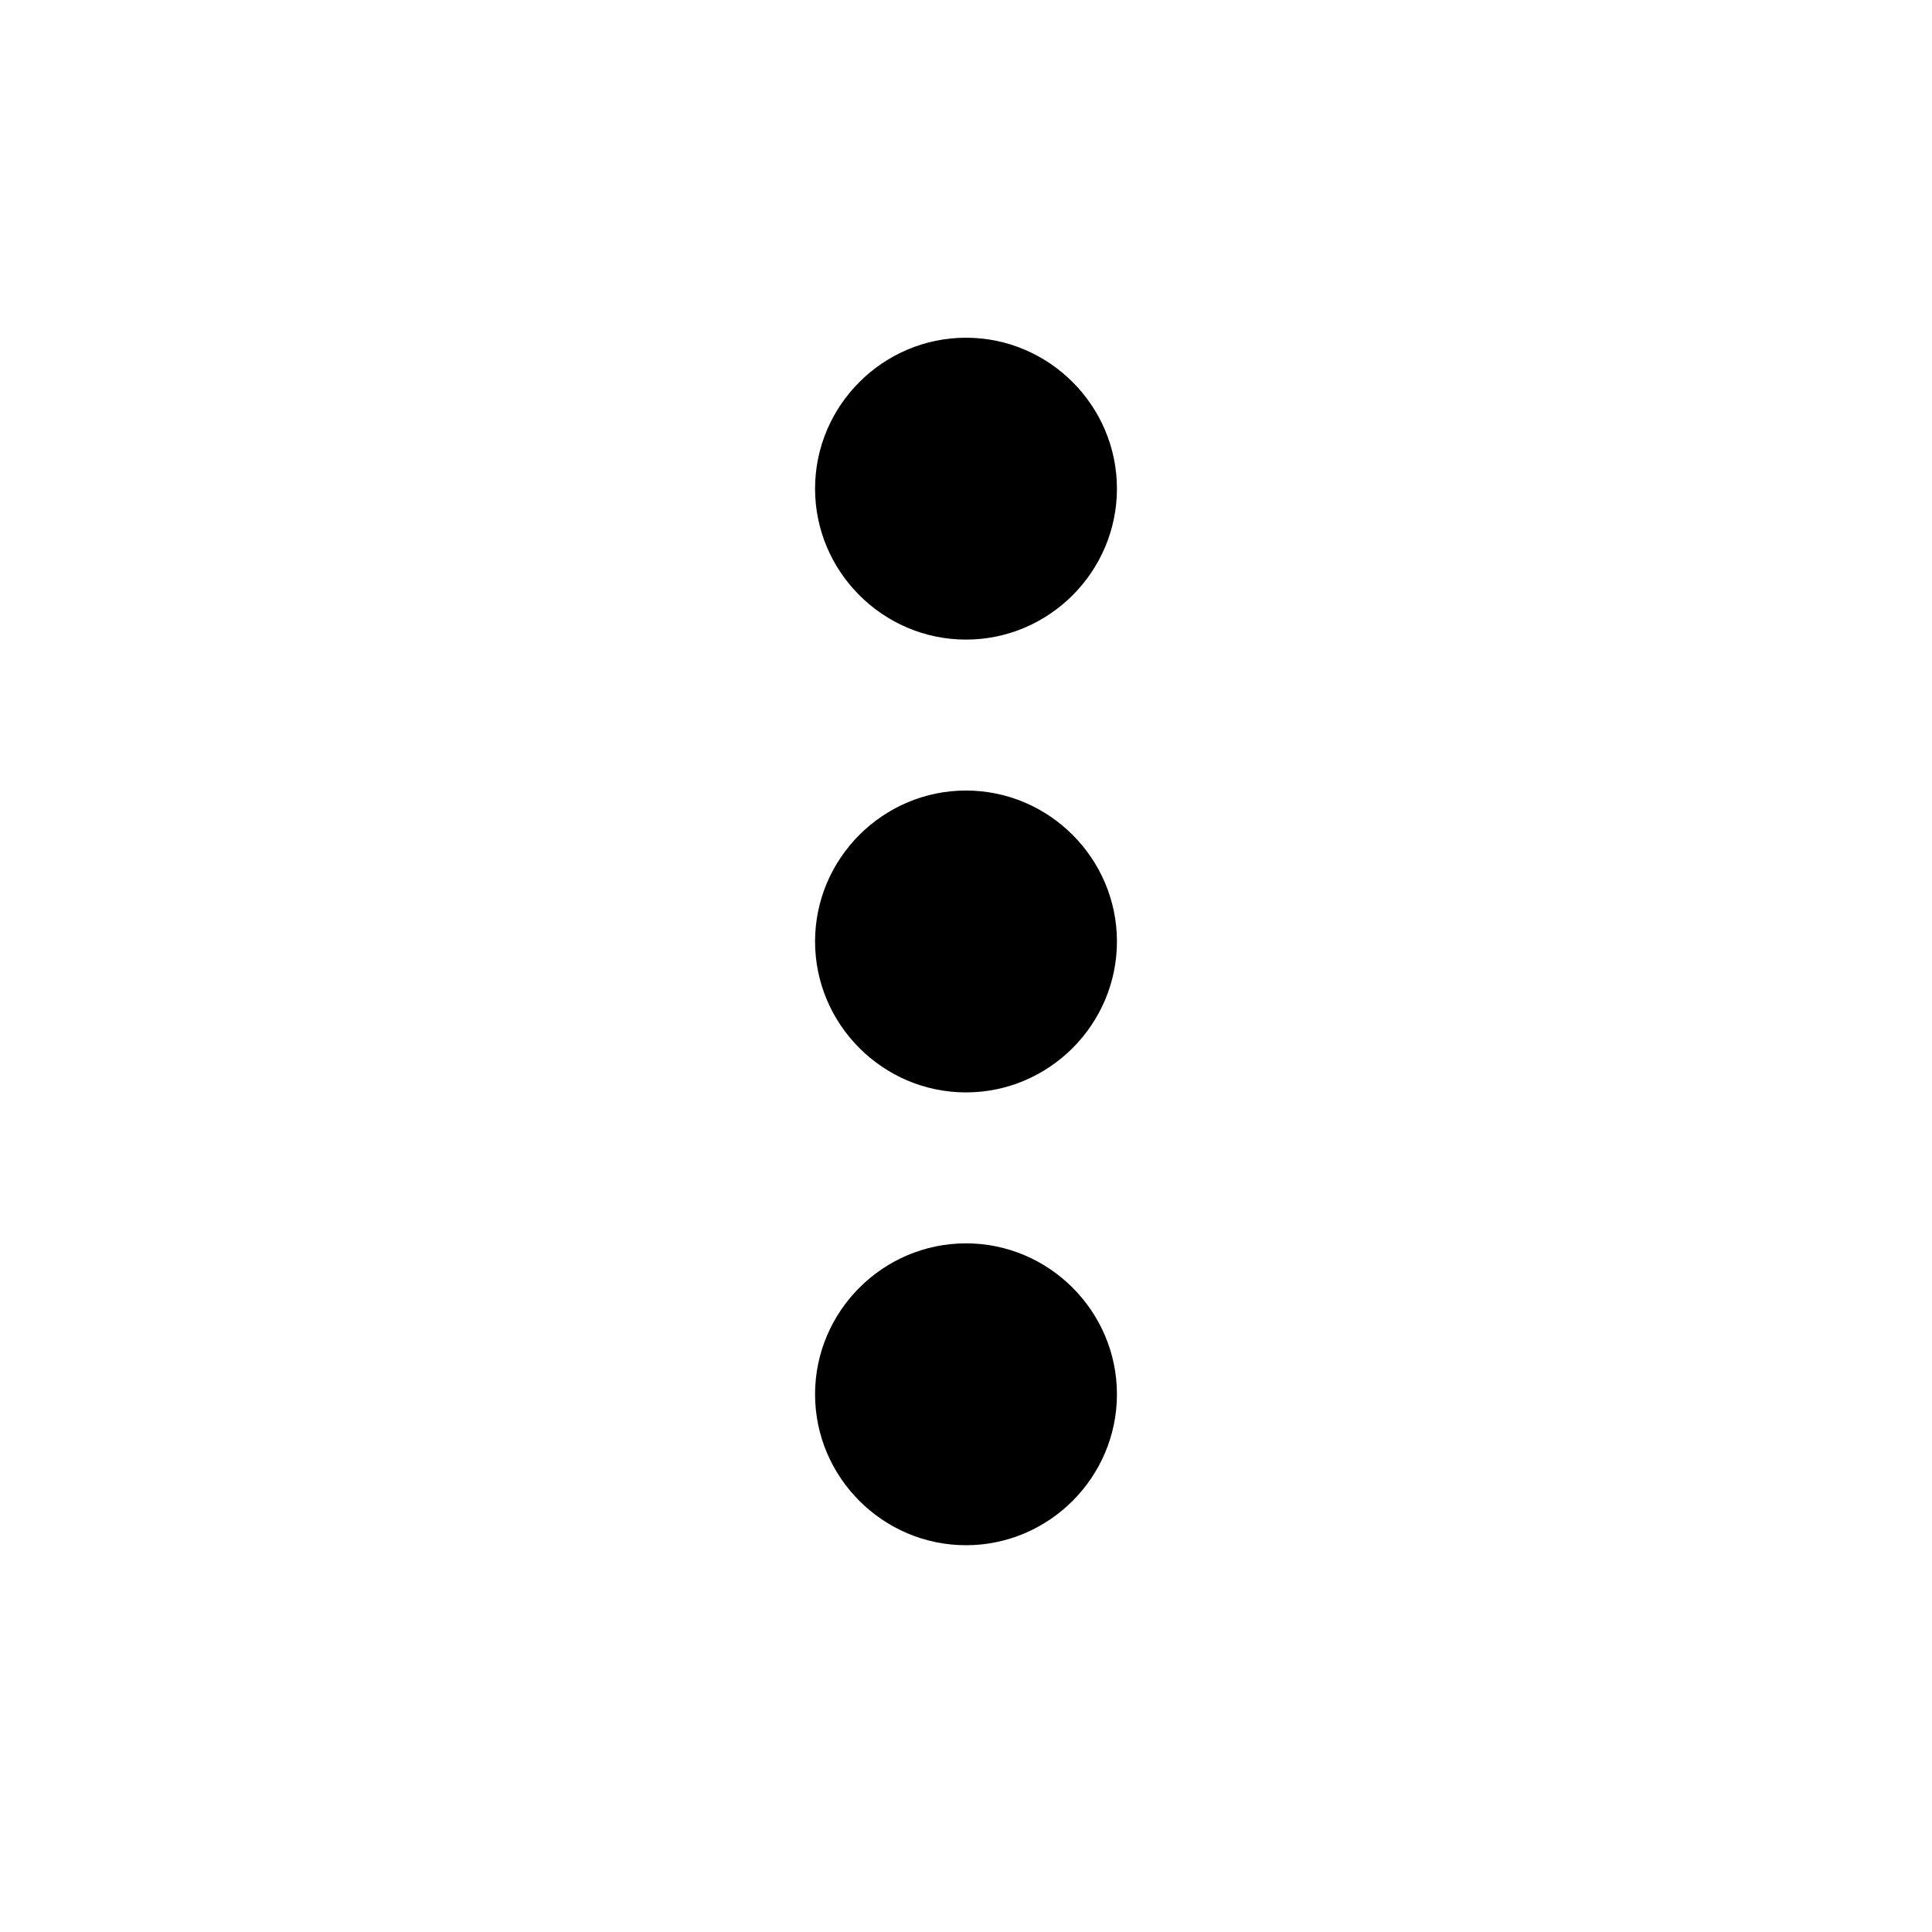
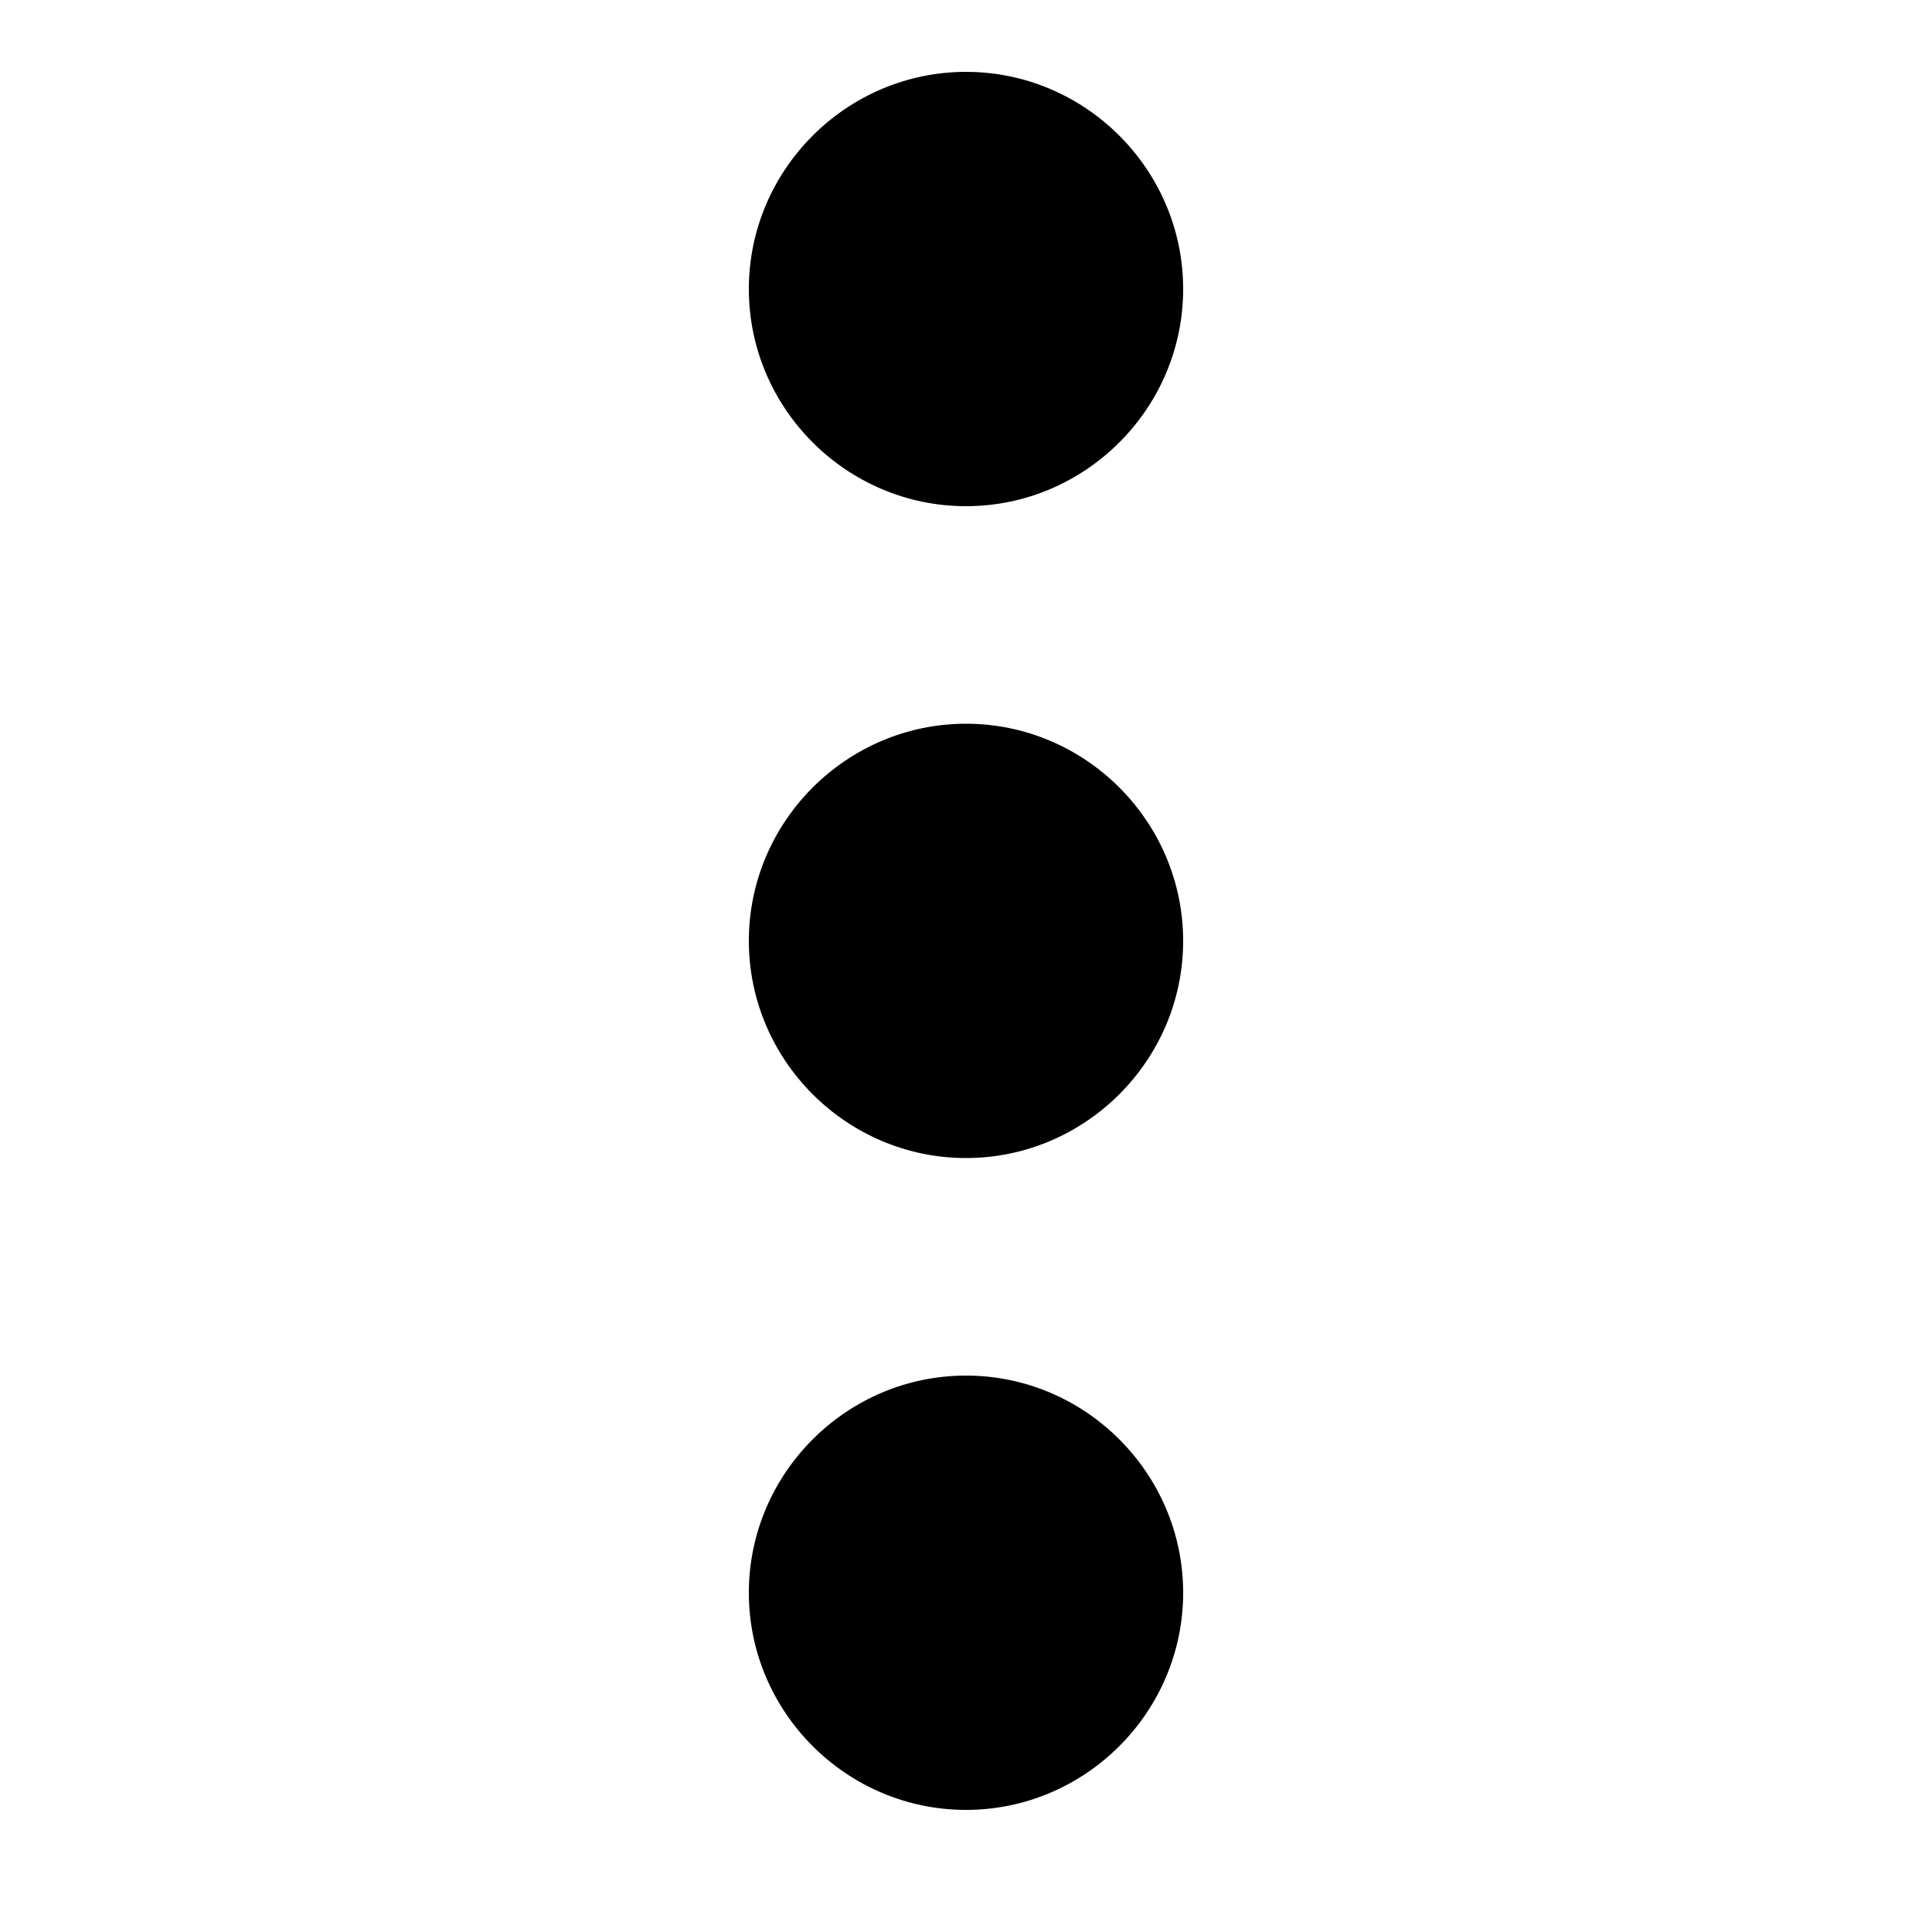
- <svg xmlns="http://www.w3.org/2000/svg" width="512" height="512" viewBox="0 0 512 512">
-   <path d="M296 129.5c0-22.002-17.998-40-40-40s-40 17.998-40 40 17.998 40 40 40 40-17.998 40-40m0 240c0-22.002-17.998-40-40-40s-40 17.998-40 40 17.998 40 40 40 40-17.998 40-40m0-120c0-22.002-17.998-40-40-40s-40 17.998-40 40 17.998 40 40 40 40-17.998 40-40" />
+ <svg xmlns="http://www.w3.org/2000/svg" id="Layer_1" version="1.1" viewBox="0 0 500 500">
+   <path d="M306.2,74.8c0-30.9-25.3-56.2-56.2-56.2s-56.2,25.3-56.2,56.2,25.3,56.2,56.2,56.2,56.2-25.3,56.2-56.2M306.2,412.2c0-30.9-25.3-56.2-56.2-56.2s-56.2,25.3-56.2,56.2,25.3,56.2,56.2,56.2,56.2-25.3,56.2-56.2M306.2,243.5c0-30.9-25.3-56.2-56.2-56.2s-56.2,25.3-56.2,56.2,25.3,56.2,56.2,56.2,56.2-25.3,56.2-56.2" />
</svg>
